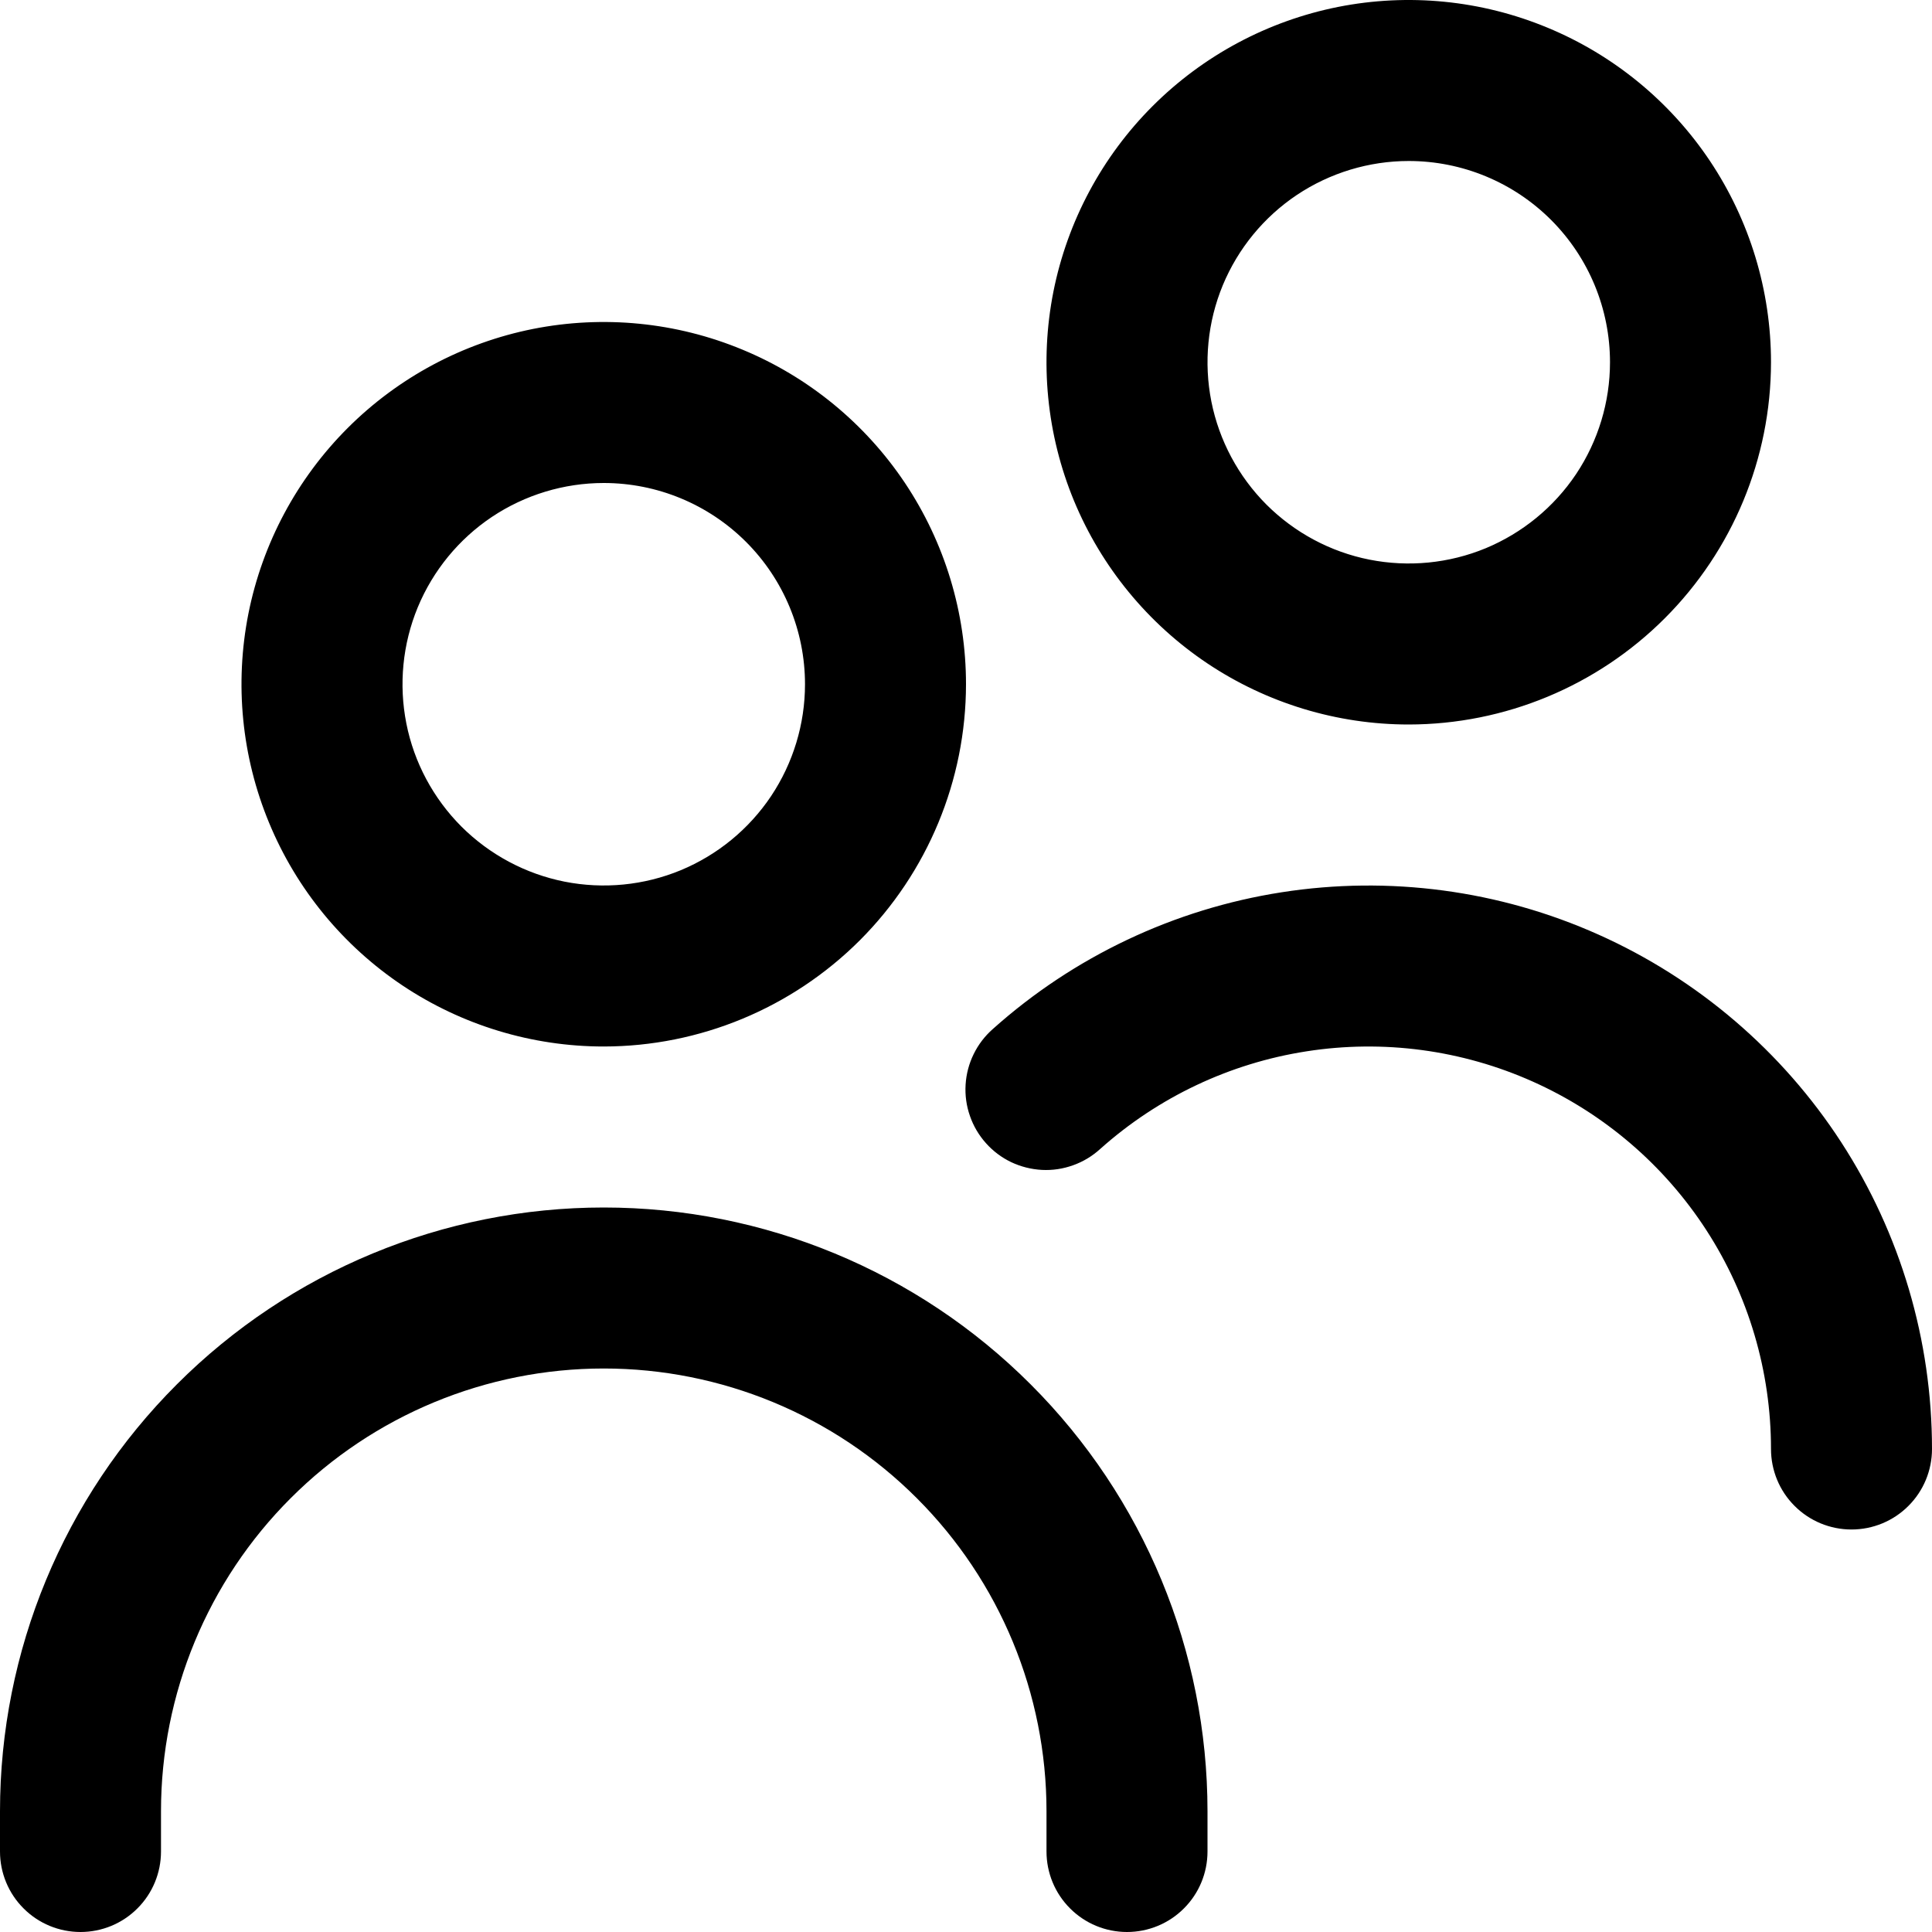
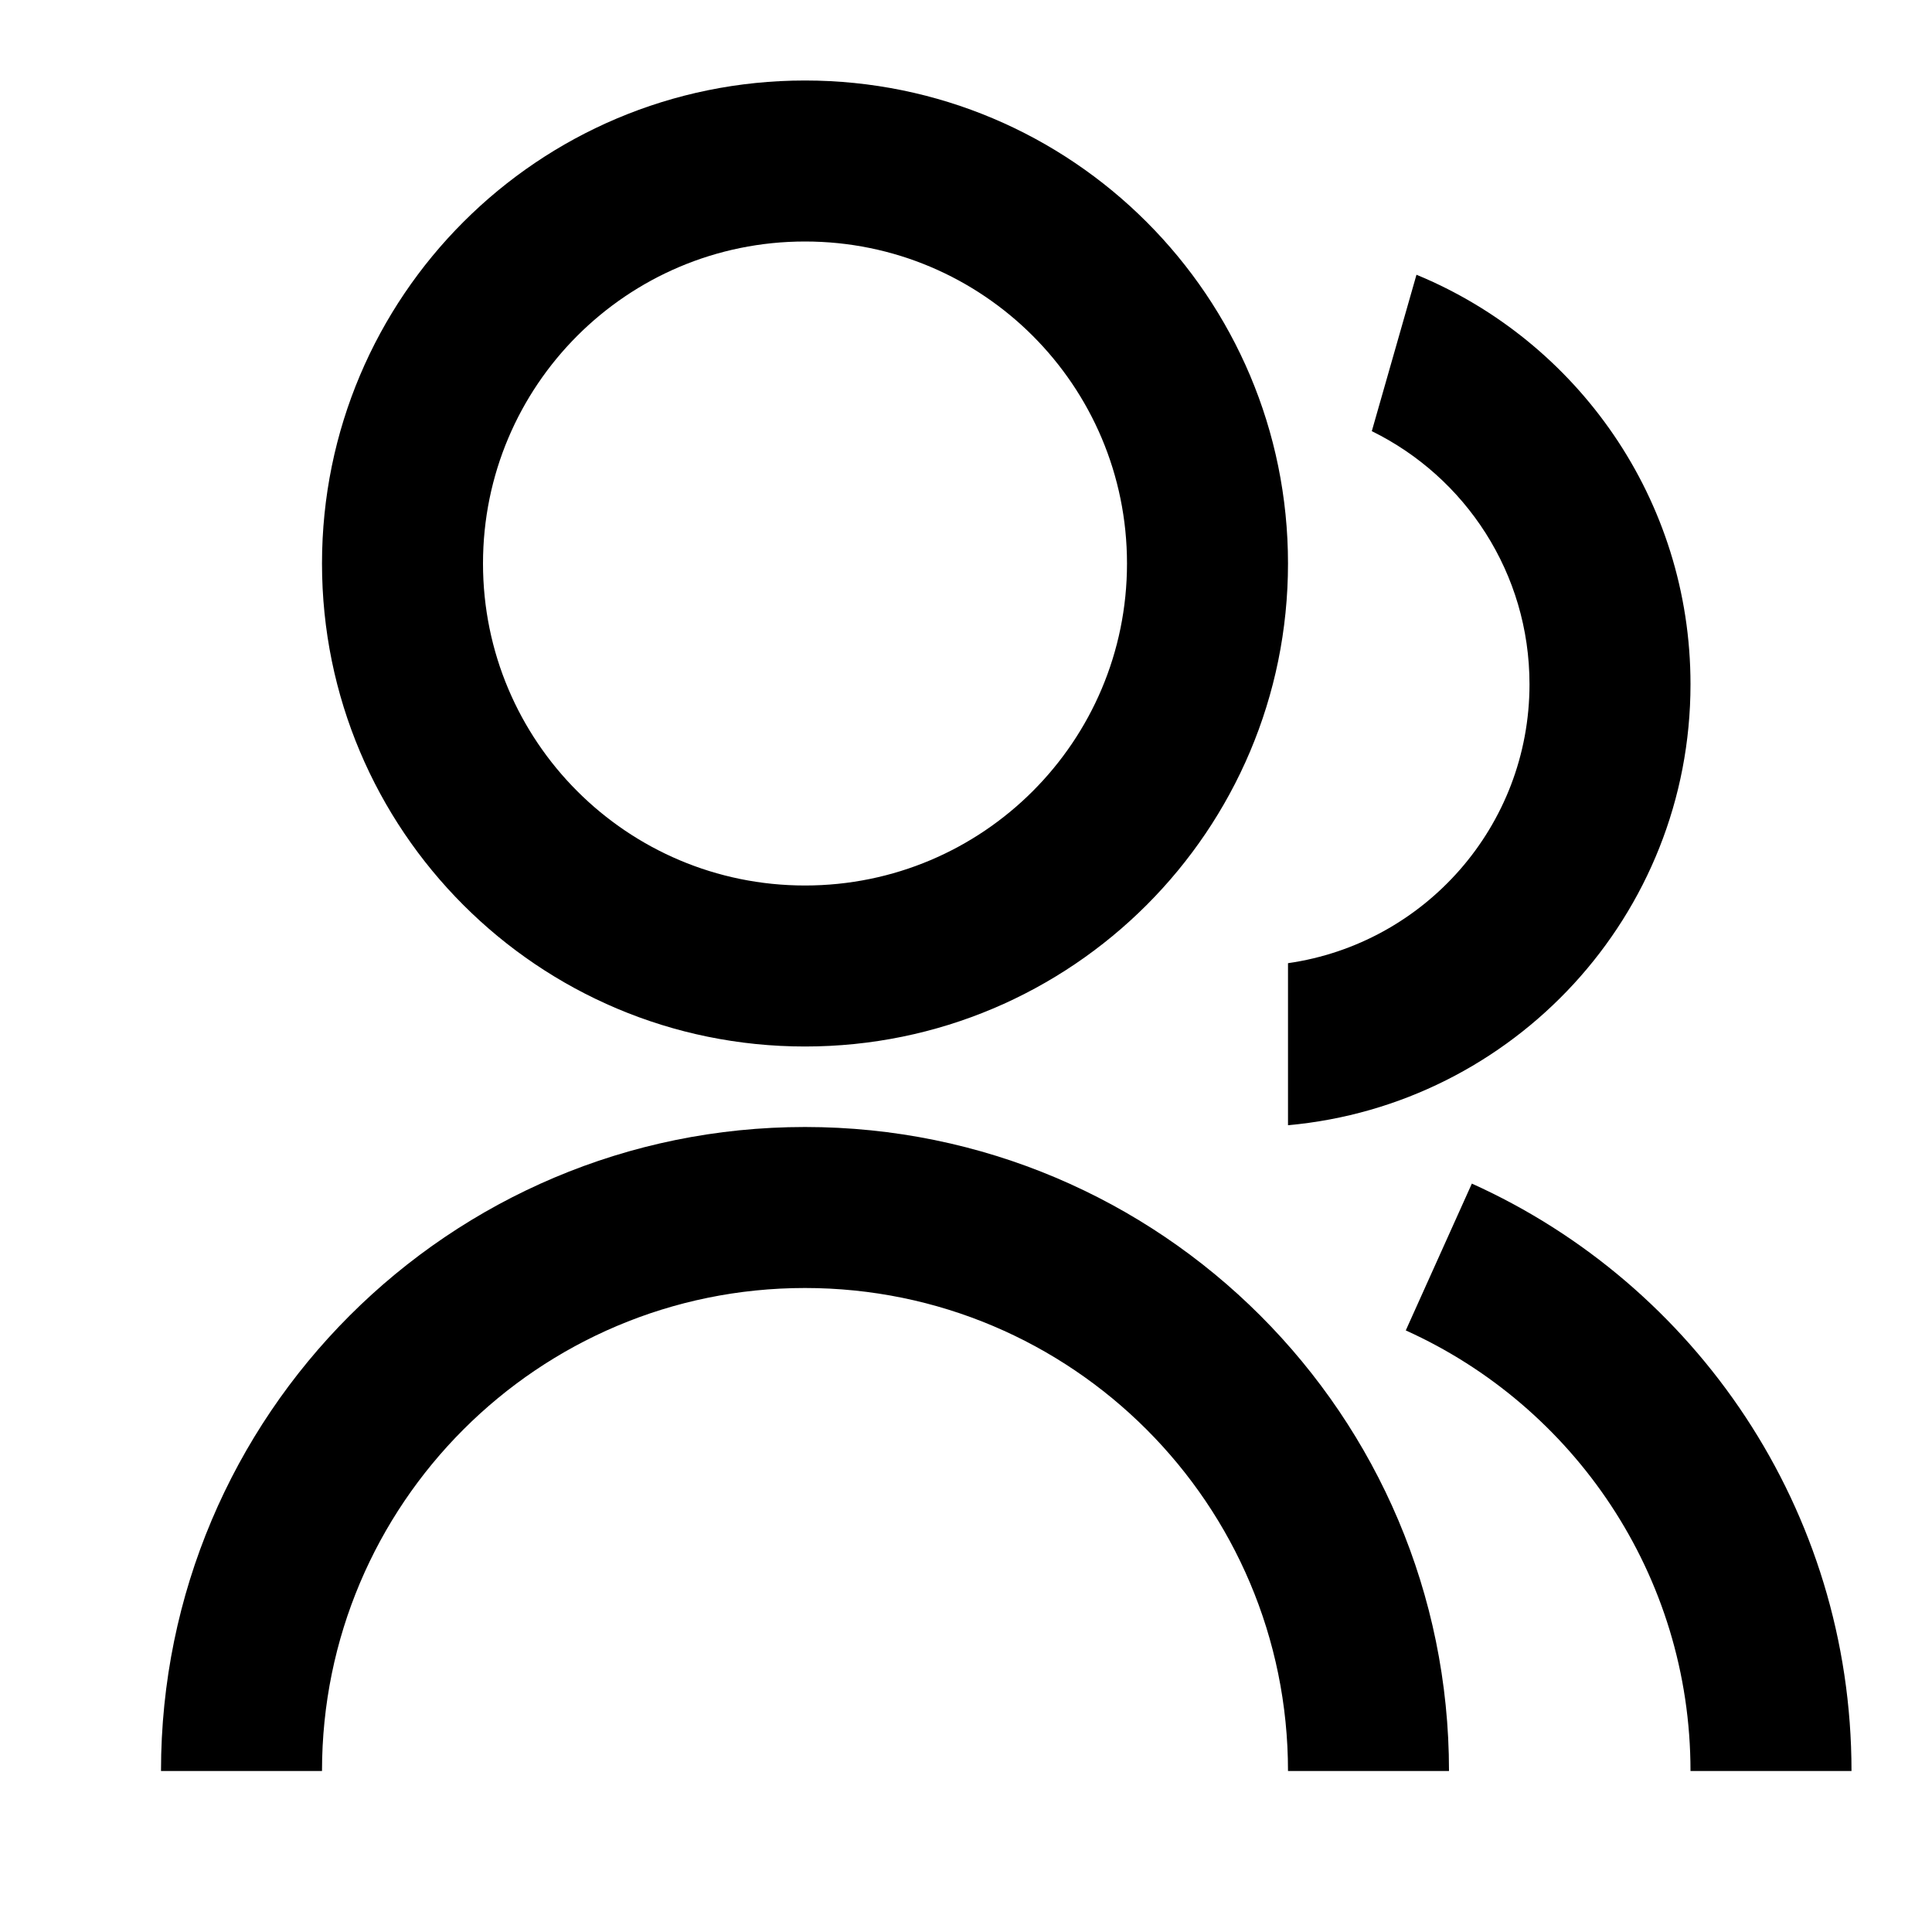
- <svg xmlns="http://www.w3.org/2000/svg" width="24" height="24" viewBox="0 0 24 24" fill="none">
-   <path d="M7.5 13C6.61 13 5.74 12.736 5 12.242C4.26 11.747 3.683 11.044 3.343 10.222C3.002 9.4 2.913 8.495 3.086 7.622C3.26 6.749 3.689 5.947 4.318 5.318C4.947 4.689 5.749 4.26 6.622 4.086C7.495 3.913 8.4 4.002 9.222 4.343C10.044 4.683 10.747 5.26 11.242 6C11.736 6.74 12 7.61 12 8.5C11.999 9.693 11.524 10.837 10.681 11.681C9.837 12.524 8.693 12.999 7.5 13ZM7.5 6C7.006 6 6.522 6.147 6.111 6.421C5.7 6.696 5.38 7.086 5.19 7.543C5.001 8 4.952 8.503 5.048 8.988C5.144 9.473 5.383 9.918 5.732 10.268C6.082 10.617 6.527 10.855 7.012 10.952C7.497 11.048 8 10.999 8.457 10.81C8.914 10.62 9.304 10.3 9.579 9.889C9.853 9.478 10 8.994 10 8.5C10 7.837 9.737 7.201 9.268 6.732C8.799 6.263 8.163 6 7.5 6ZM15 23V22.5C15 20.511 14.21 18.603 12.803 17.197C11.397 15.79 9.489 15 7.5 15C5.511 15 3.603 15.79 2.197 17.197C0.79 18.603 0 20.511 0 22.5L0 23C0 23.265 0.105 23.52 0.293 23.707C0.48 23.895 0.735 24 1 24C1.265 24 1.52 23.895 1.707 23.707C1.895 23.52 2 23.265 2 23V22.5C2 21.041 2.579 19.642 3.611 18.611C4.642 17.579 6.041 17 7.5 17C8.959 17 10.358 17.579 11.389 18.611C12.421 19.642 13 21.041 13 22.5V23C13 23.265 13.105 23.52 13.293 23.707C13.48 23.895 13.735 24 14 24C14.265 24 14.52 23.895 14.707 23.707C14.895 23.52 15 23.265 15 23ZM24 18C24 16.649 23.609 15.326 22.874 14.192C22.139 13.059 21.091 12.162 19.857 11.61C18.624 11.058 17.257 10.876 15.922 11.084C14.587 11.292 13.34 11.882 12.333 12.783C12.234 12.87 12.153 12.976 12.095 13.095C12.037 13.213 12.003 13.342 11.995 13.474C11.987 13.606 12.005 13.738 12.049 13.863C12.092 13.988 12.16 14.103 12.248 14.201C12.336 14.3 12.443 14.38 12.562 14.437C12.681 14.493 12.811 14.526 12.943 14.533C13.075 14.54 13.206 14.52 13.331 14.475C13.455 14.431 13.569 14.362 13.667 14.273C14.386 13.63 15.277 13.208 16.23 13.06C17.184 12.911 18.16 13.042 19.041 13.436C19.922 13.83 20.671 14.47 21.196 15.28C21.721 16.09 22 17.035 22 18C22 18.265 22.105 18.52 22.293 18.707C22.48 18.895 22.735 19 23 19C23.265 19 23.52 18.895 23.707 18.707C23.895 18.52 24 18.265 24 18ZM17.5 9C16.61 9 15.74 8.736 15 8.242C14.26 7.747 13.683 7.044 13.342 6.222C13.002 5.4 12.913 4.495 13.086 3.622C13.26 2.749 13.689 1.947 14.318 1.318C14.947 0.689 15.749 0.26 16.622 0.086C17.495 -0.087 18.4 0.002 19.222 0.343C20.044 0.683 20.747 1.26 21.242 2C21.736 2.74 22 3.61 22 4.5C21.999 5.693 21.524 6.837 20.68 7.681C19.837 8.524 18.693 8.999 17.5 9ZM17.5 2C17.006 2 16.522 2.147 16.111 2.421C15.7 2.696 15.38 3.086 15.19 3.543C15.001 4 14.952 4.503 15.048 4.988C15.145 5.473 15.383 5.918 15.732 6.268C16.082 6.617 16.527 6.856 17.012 6.952C17.497 7.048 18 6.999 18.457 6.81C18.913 6.62 19.304 6.3 19.579 5.889C19.853 5.478 20 4.994 20 4.5C20 3.837 19.737 3.201 19.268 2.732C18.799 2.263 18.163 2 17.5 2Z" fill="currentColor" />
+ <svg xmlns="http://www.w3.org/2000/svg" viewBox="0 0 24 24">
+   <path fill="currentColor" d="M2 22C2 17.582 5.582 14 10 14C14.418 14 18 17.582 18 22H16C16 18.686 13.314 16 10 16C6.686 16 4 18.686 4 22H2ZM10 13C6.685 13 4 10.315 4 7C4 3.685 6.685 1 10 1C13.315 1 16 3.685 16 7C16 10.315 13.315 13 10 13ZM10 11C12.21 11 14 9.21 14 7C14 4.79 12.21 3 10 3C7.79 3 6 4.79 6 7C6 9.21 7.79 11 10 11ZM18.284 14.703C21.064 15.956 23 18.752 23 22H21C21 19.564 19.548 17.467 17.463 16.527L18.284 14.703ZM17.596 3.413C19.594 4.237 21 6.204 21 8.5C21 11.37 18.804 13.725 16 13.978V11.965C17.697 11.722 19 10.264 19 8.5C19 7.119 18.202 5.926 17.041 5.356L17.596 3.413Z" />
</svg>
